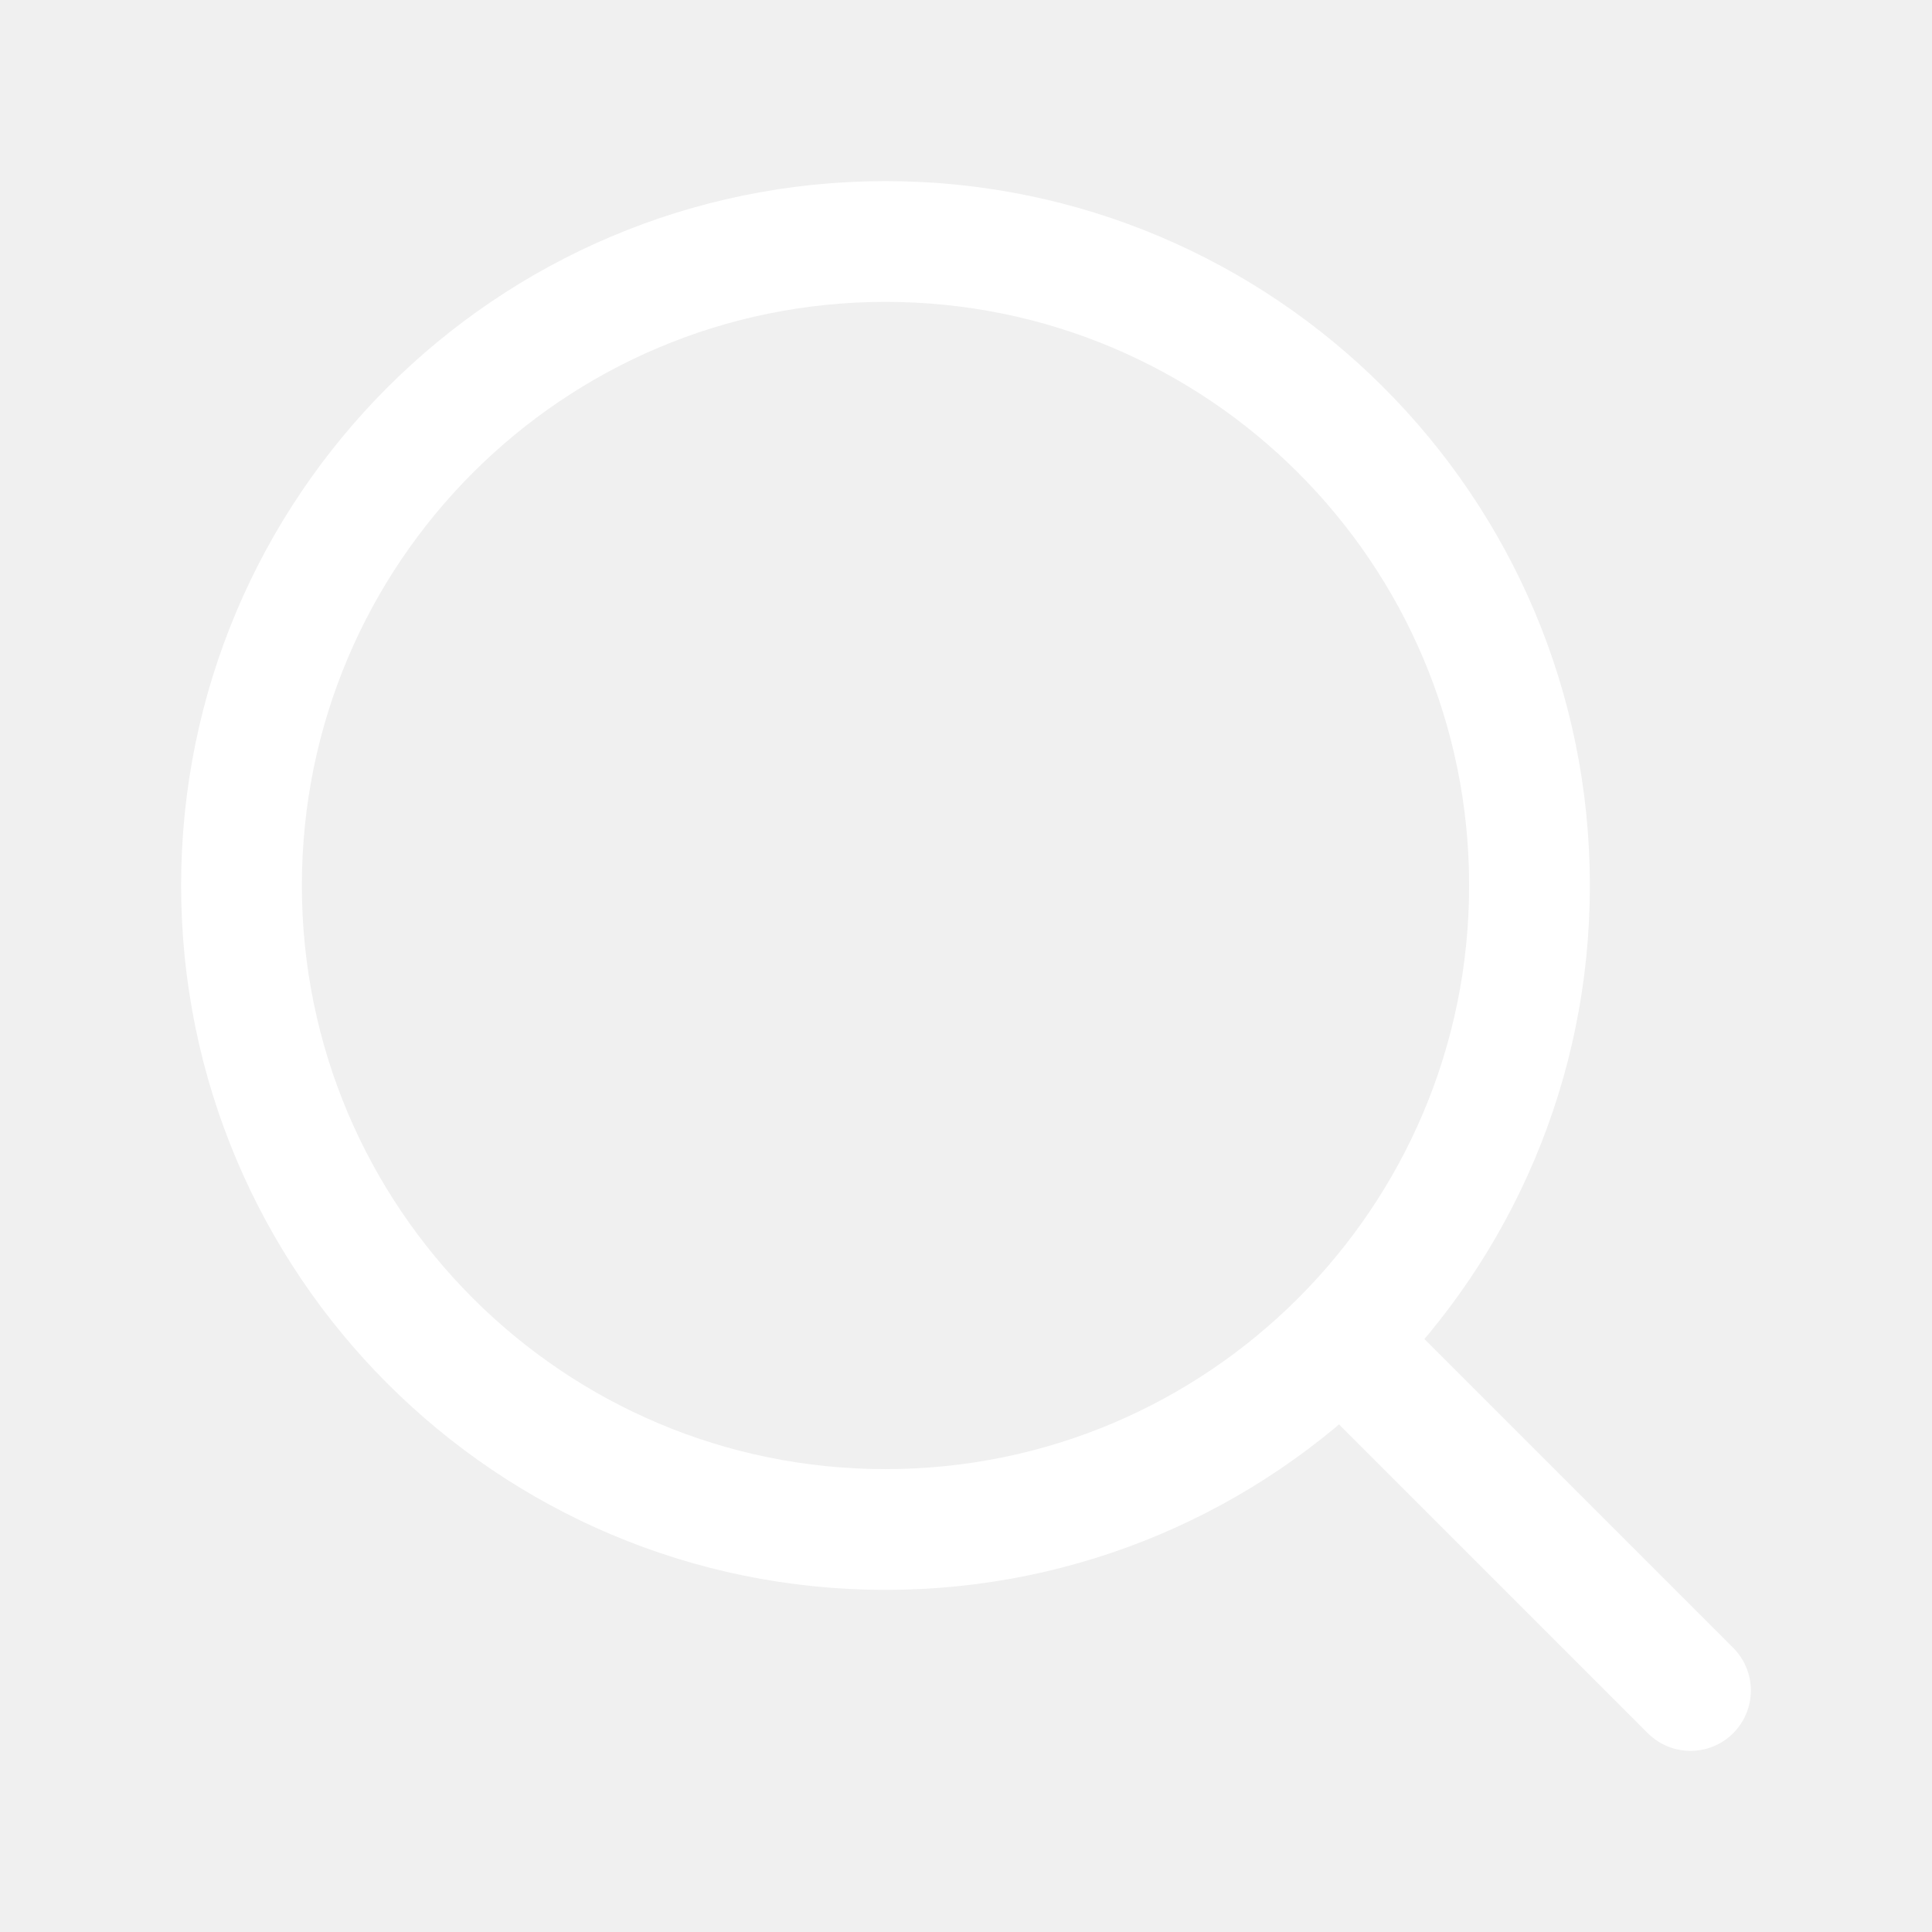
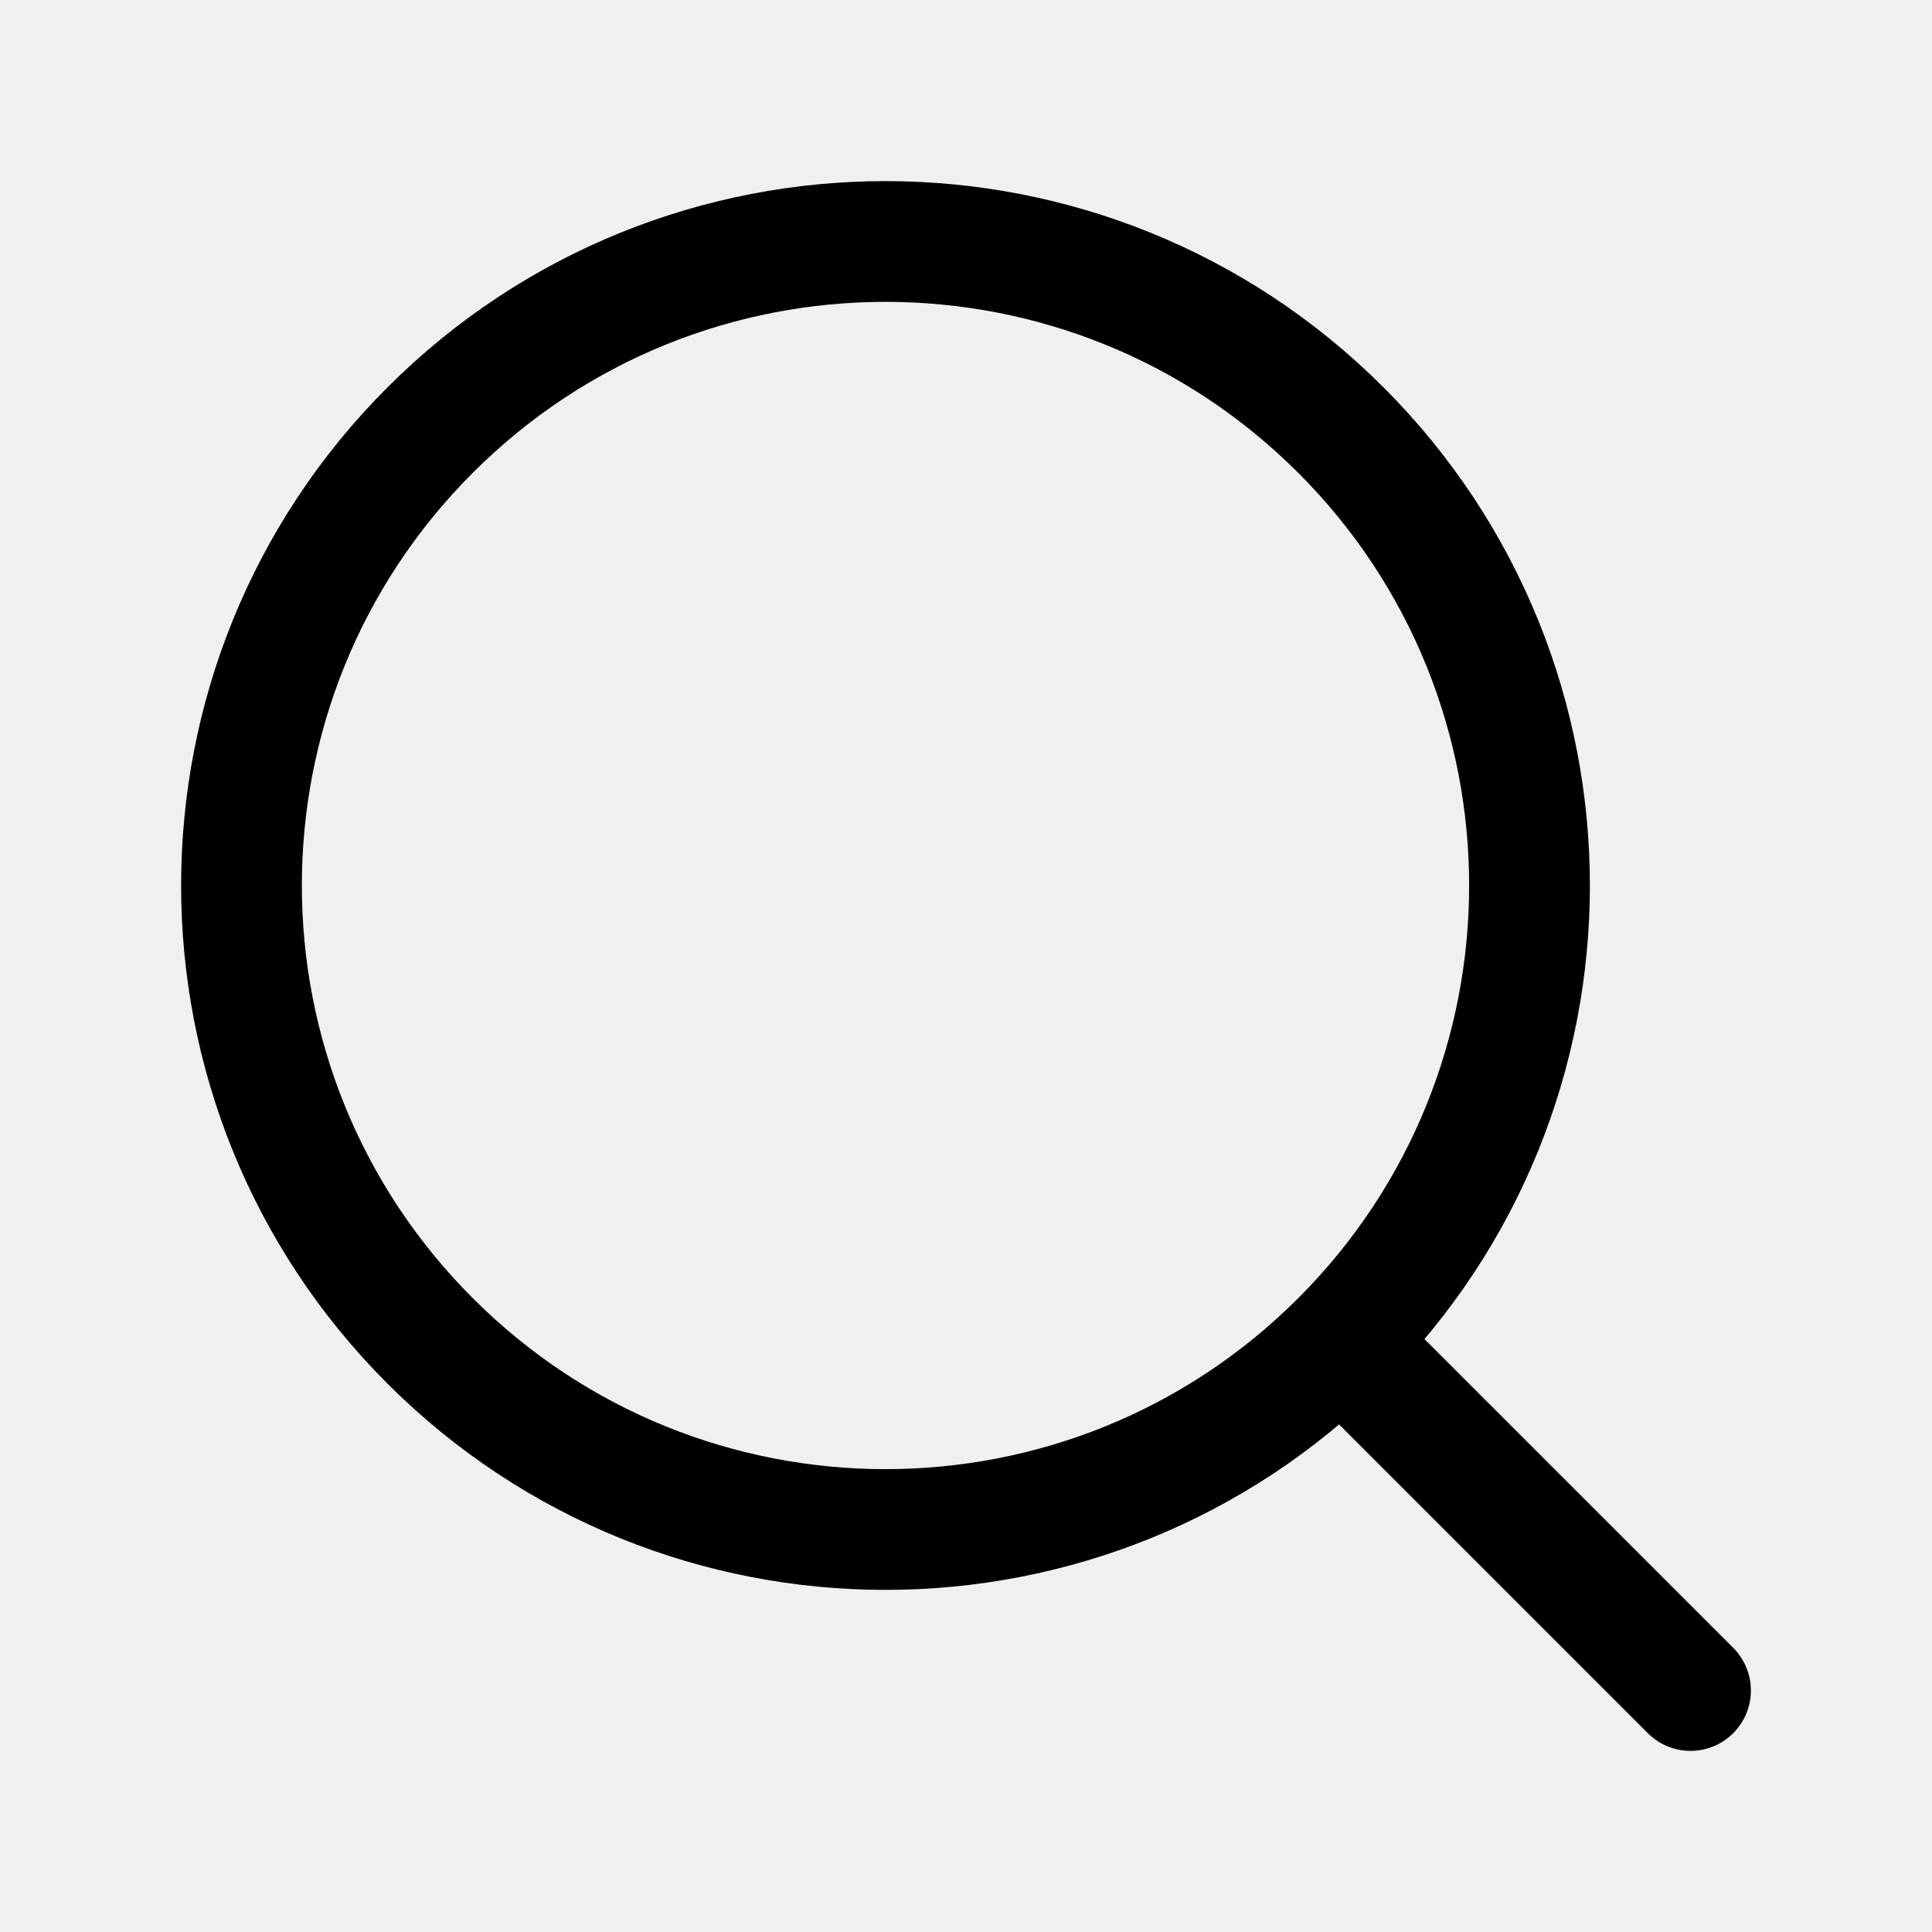
- <svg xmlns="http://www.w3.org/2000/svg" width="24" height="24" fill="none" stroke="#fff" stroke-linecap="round" stroke-linejoin="round" stroke-width="1.5" color="currentColor">
-   <path d="m17 17 4 4M19 11a8 8 0 1 0-16 0 8 8 0 0 0 16 0" />
+ <svg xmlns="http://www.w3.org/2000/svg" width="1em" height="1em" viewBox="0 0 24 24">
+   <path d="M0 0h24v24H0z" fill="none" />
+   <path fill="none" stroke="currentColor" stroke-linecap="round" stroke-linejoin="round" stroke-width="1.5" d="m21 21l-4.343-4.343m0 0A8 8 0 1 0 5.343 5.343a8 8 0 0 0 11.314 11.314" />
</svg>
